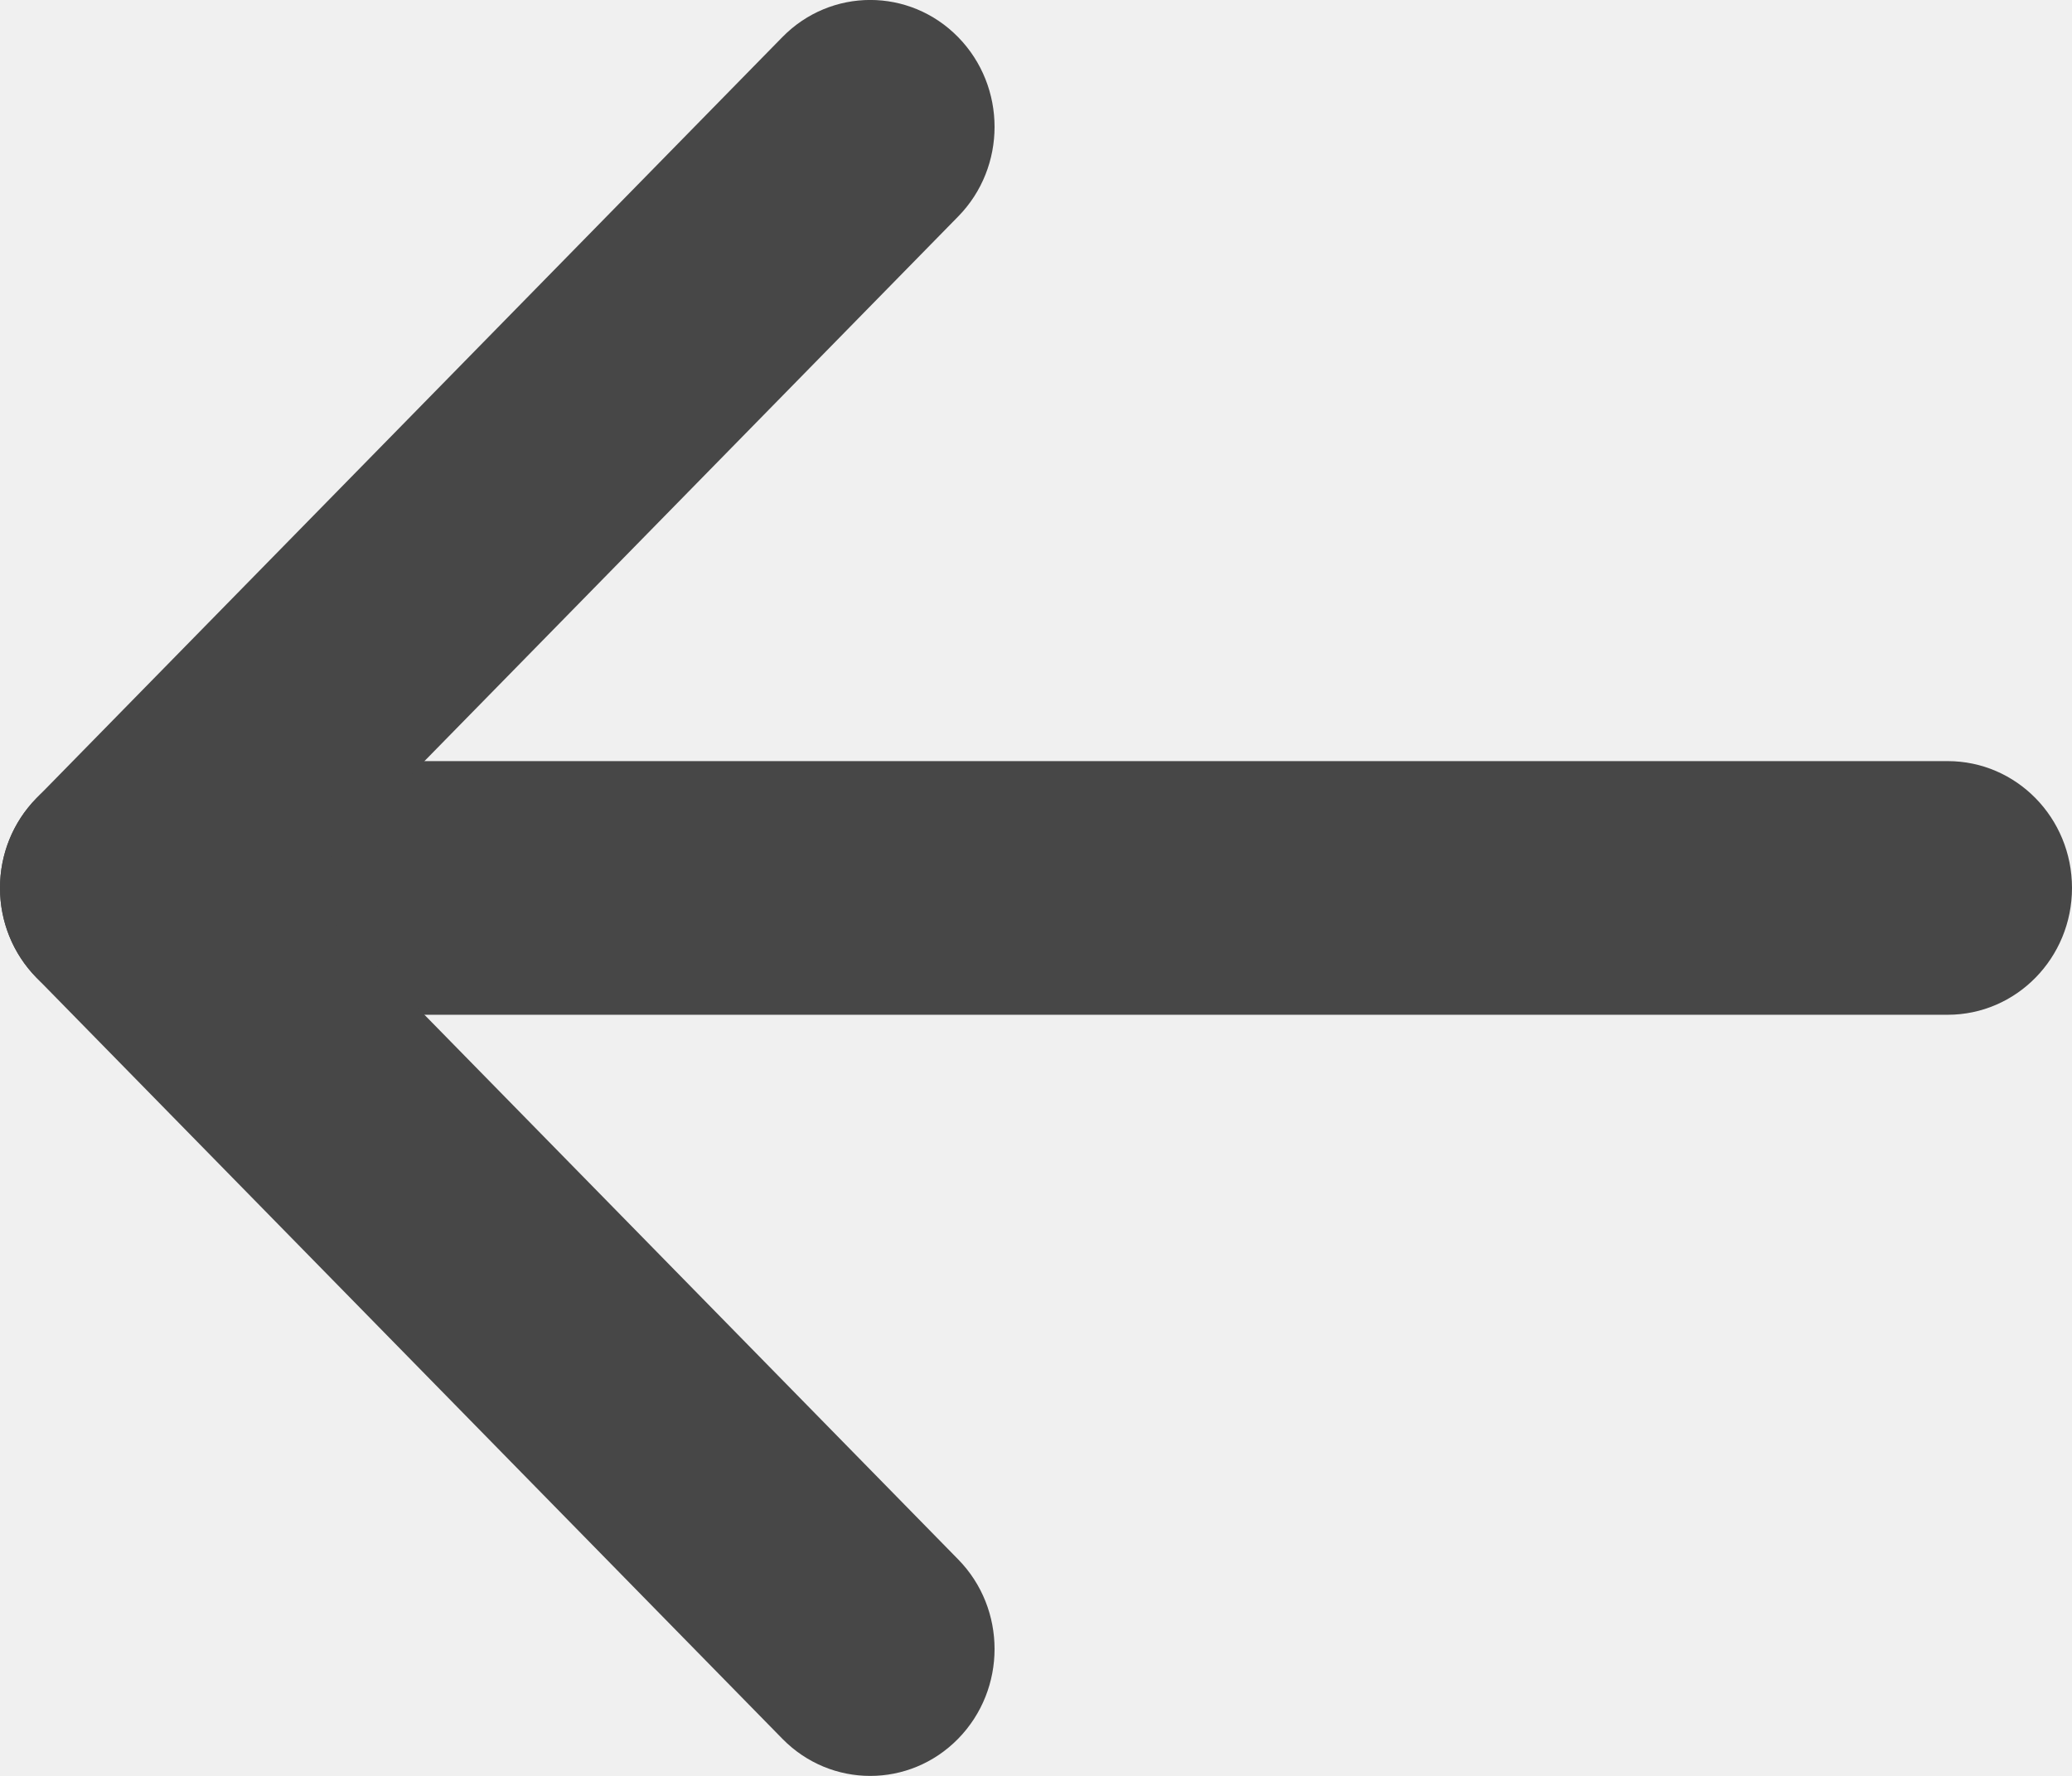
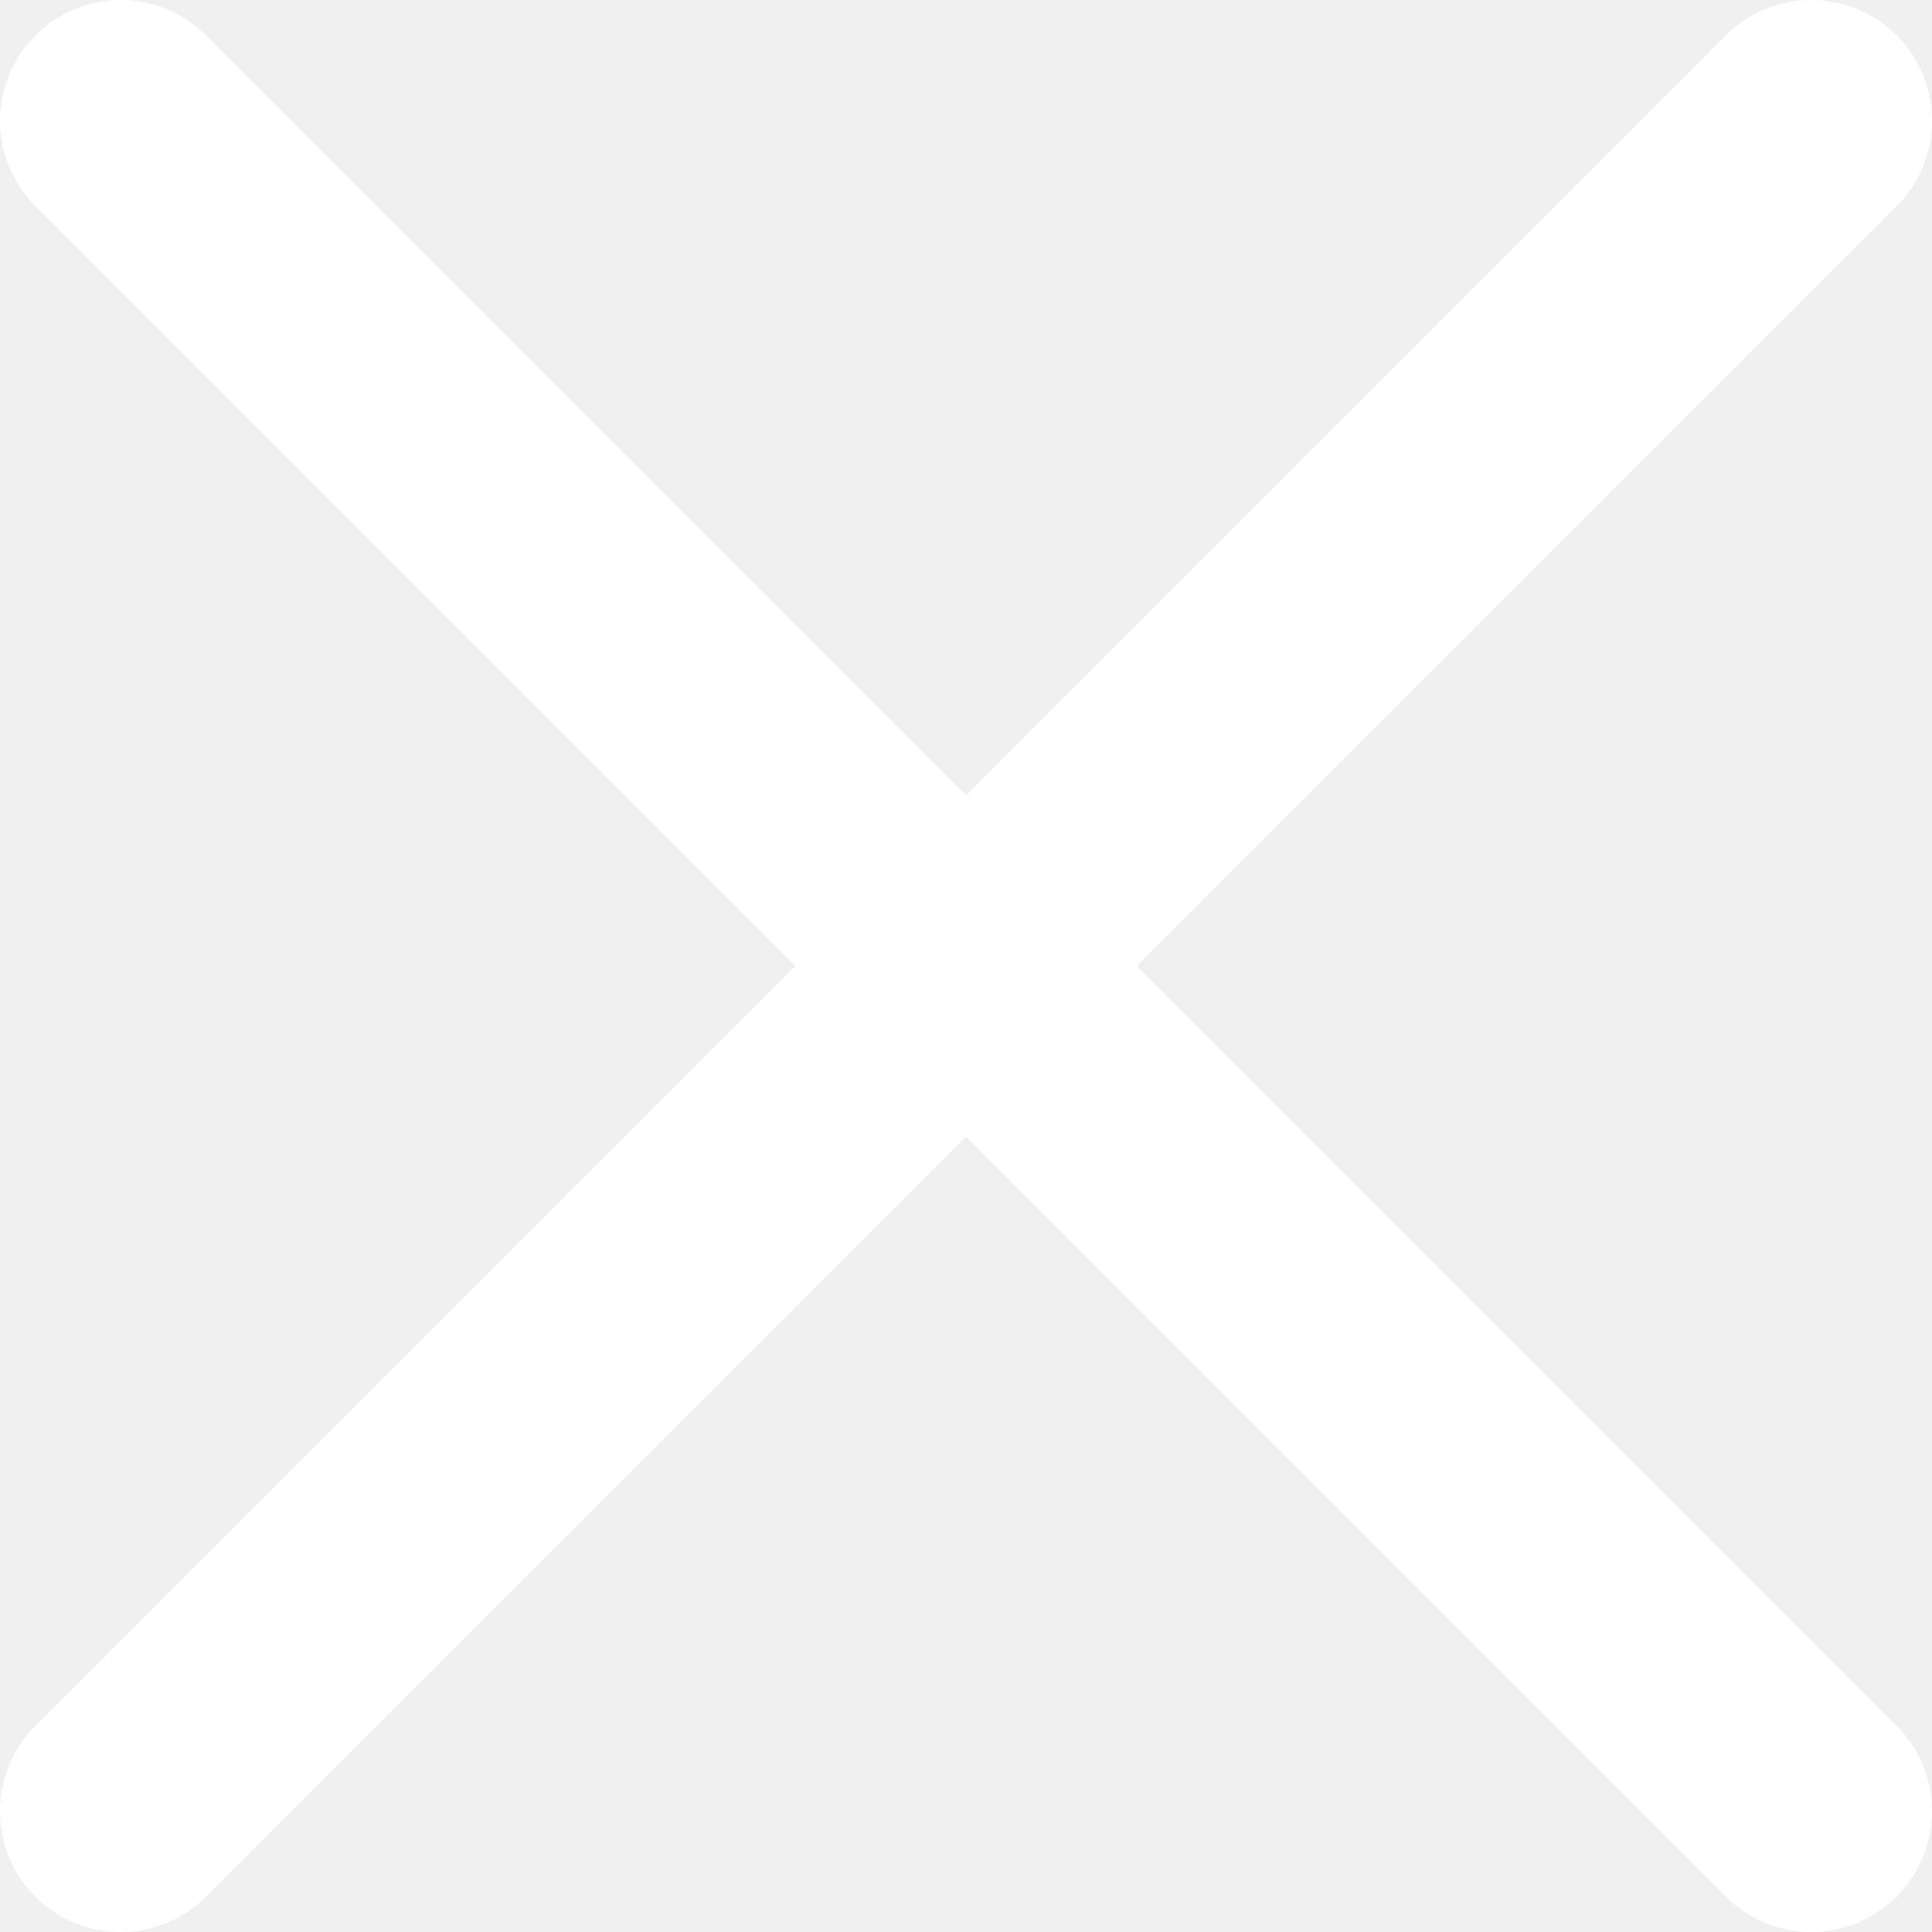
- <svg xmlns="http://www.w3.org/2000/svg" width="14" height="12" viewBox="0 0 14 12" fill="none">
-   <path fill-rule="evenodd" clip-rule="evenodd" d="M0 6C0 5.526 0.376 5.143 0.84 5.143H13.16C13.624 5.143 14 5.526 14 6C14 6.473 13.624 6.857 13.16 6.857H0.84C0.376 6.857 0 6.473 0 6Z" fill="#474747" />
-   <path fill-rule="evenodd" clip-rule="evenodd" d="M6.474 0.251C6.802 0.586 6.802 1.129 6.474 1.463L2.028 6L6.474 10.537C6.802 10.871 6.802 11.414 6.474 11.749C6.146 12.084 5.614 12.084 5.286 11.749L0.246 6.606C-0.082 6.271 -0.082 5.729 0.246 5.394L5.286 0.251C5.614 -0.084 6.146 -0.084 6.474 0.251Z" fill="#474747" />
+ <svg xmlns="http://www.w3.org/2000/svg" width="16" height="16" viewBox="0 0 16 16" fill="none">
+   <path d="M15 1L1 15" stroke="white" stroke-width="2" stroke-linecap="round" stroke-linejoin="round" />
+   <path d="M1 1L15 15" stroke="white" stroke-width="2" stroke-linecap="round" stroke-linejoin="round" />
</svg>
